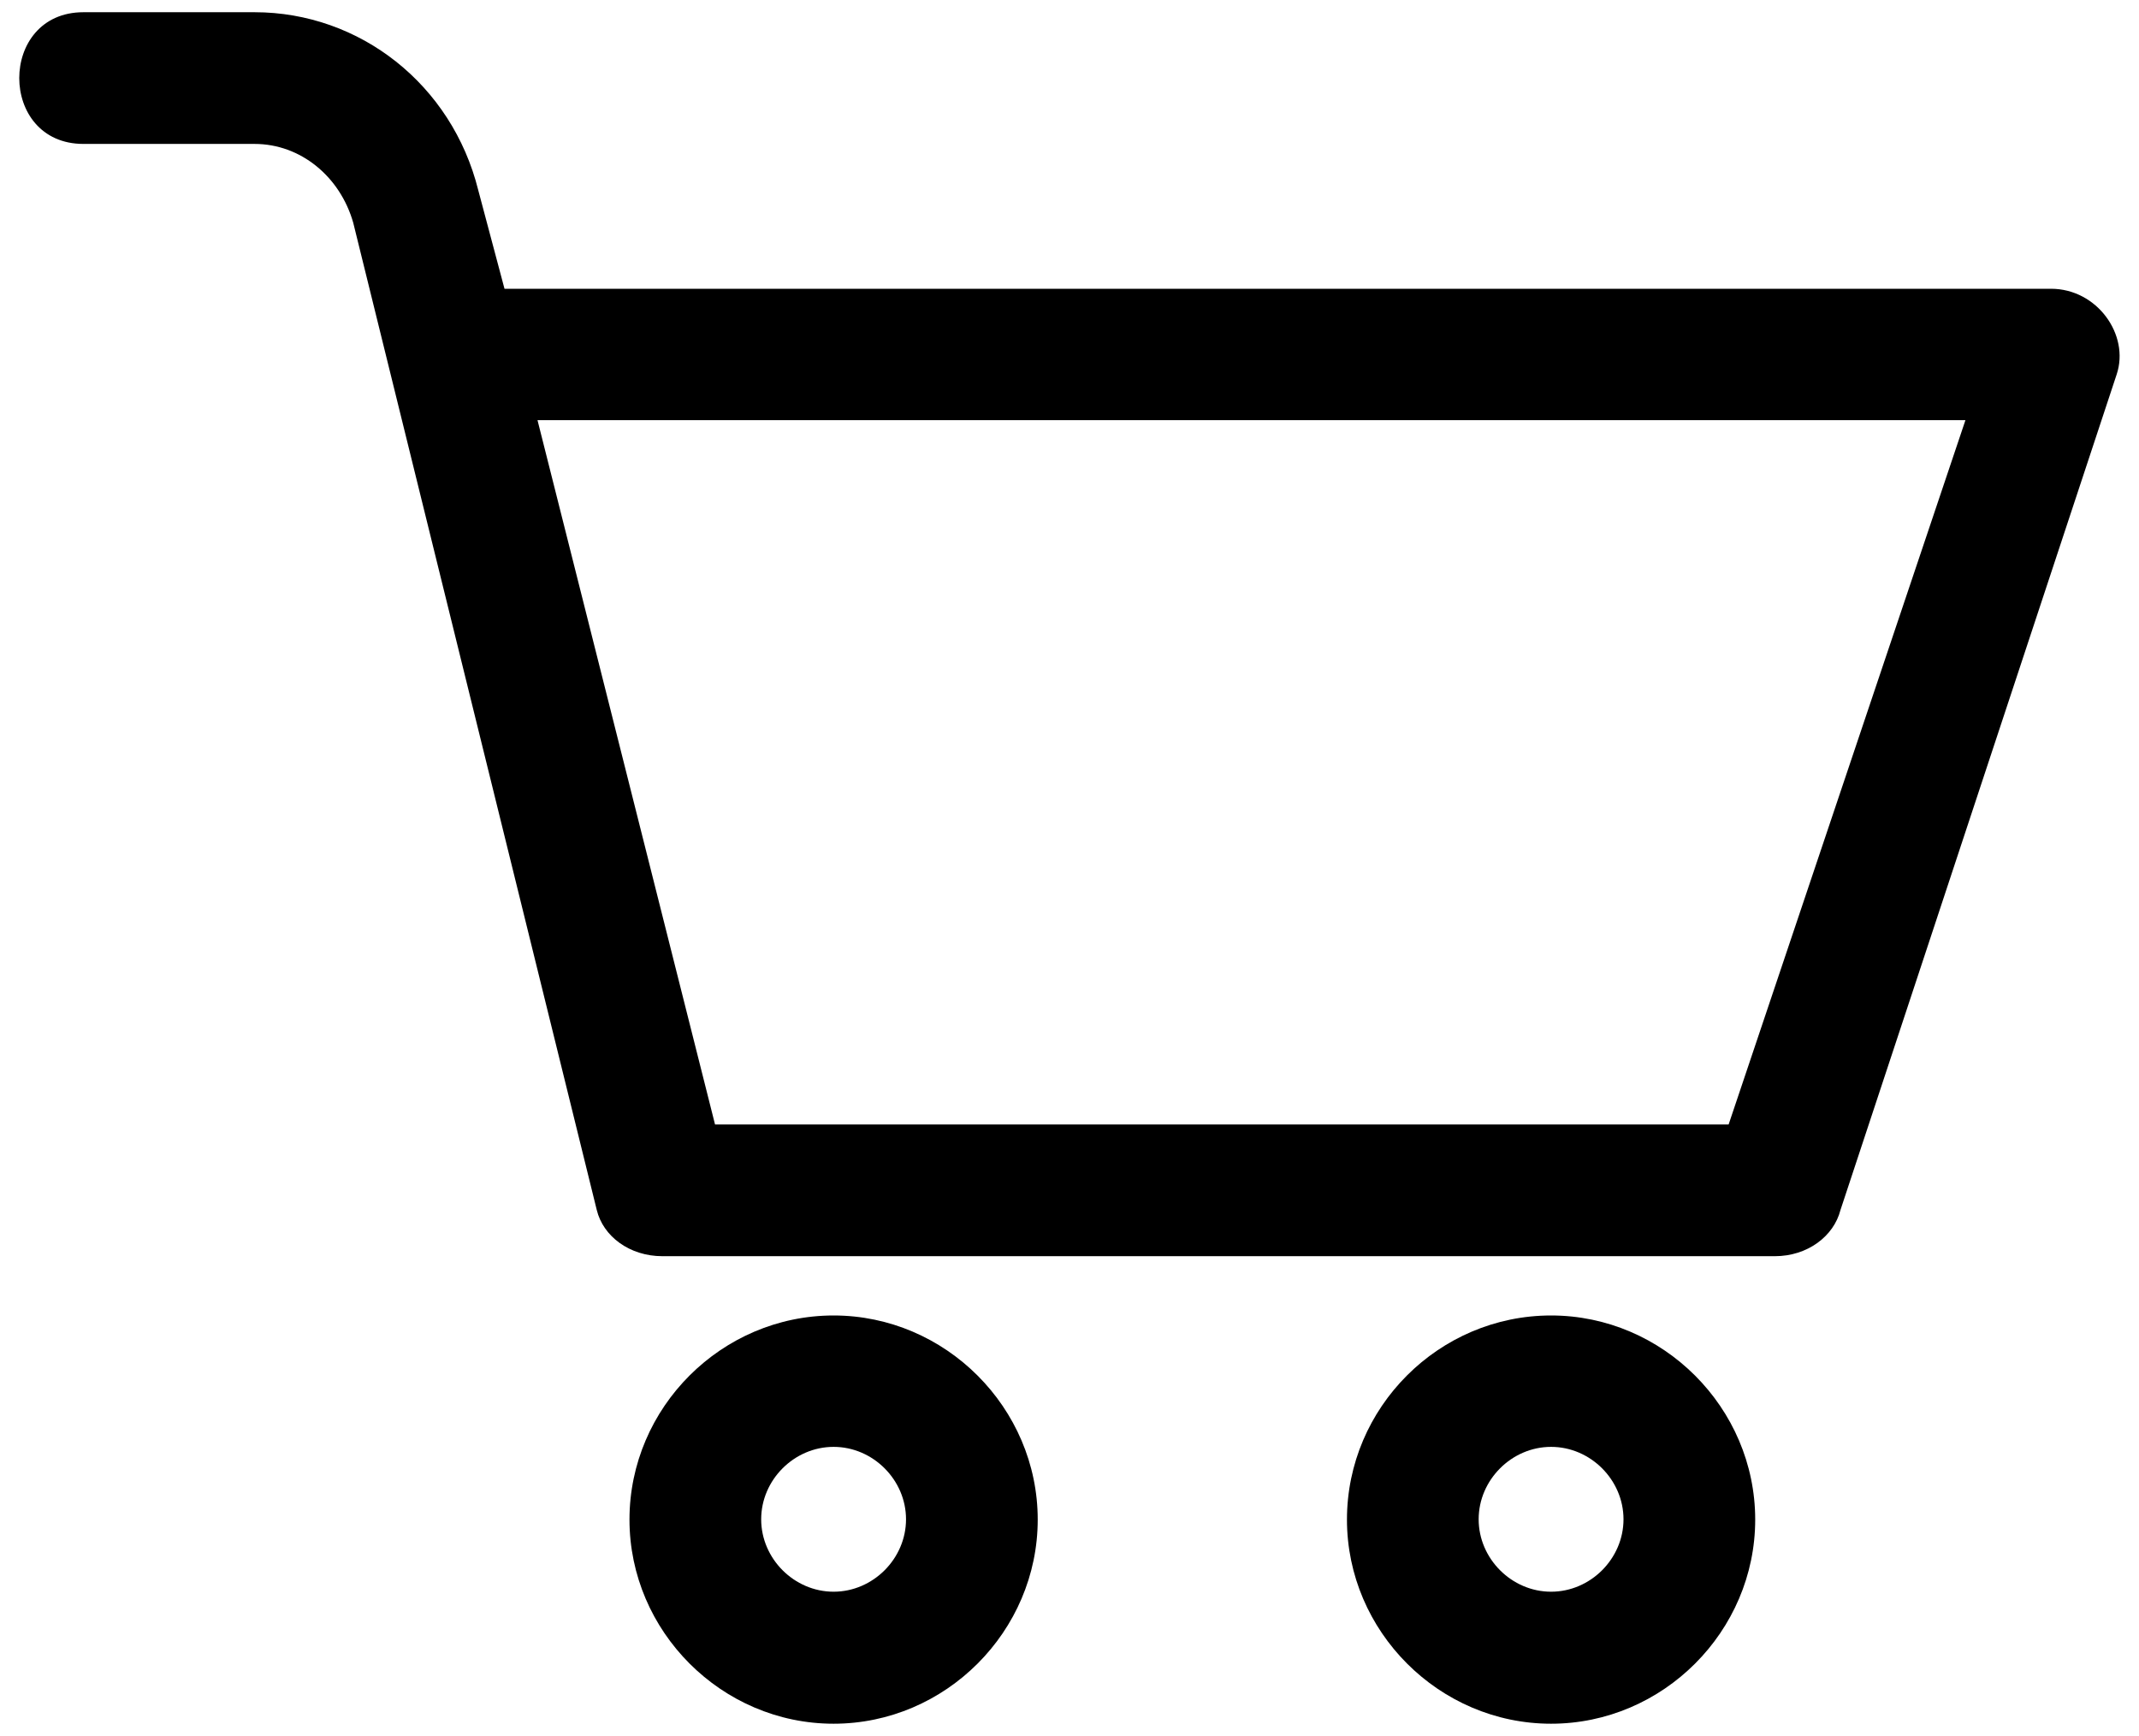
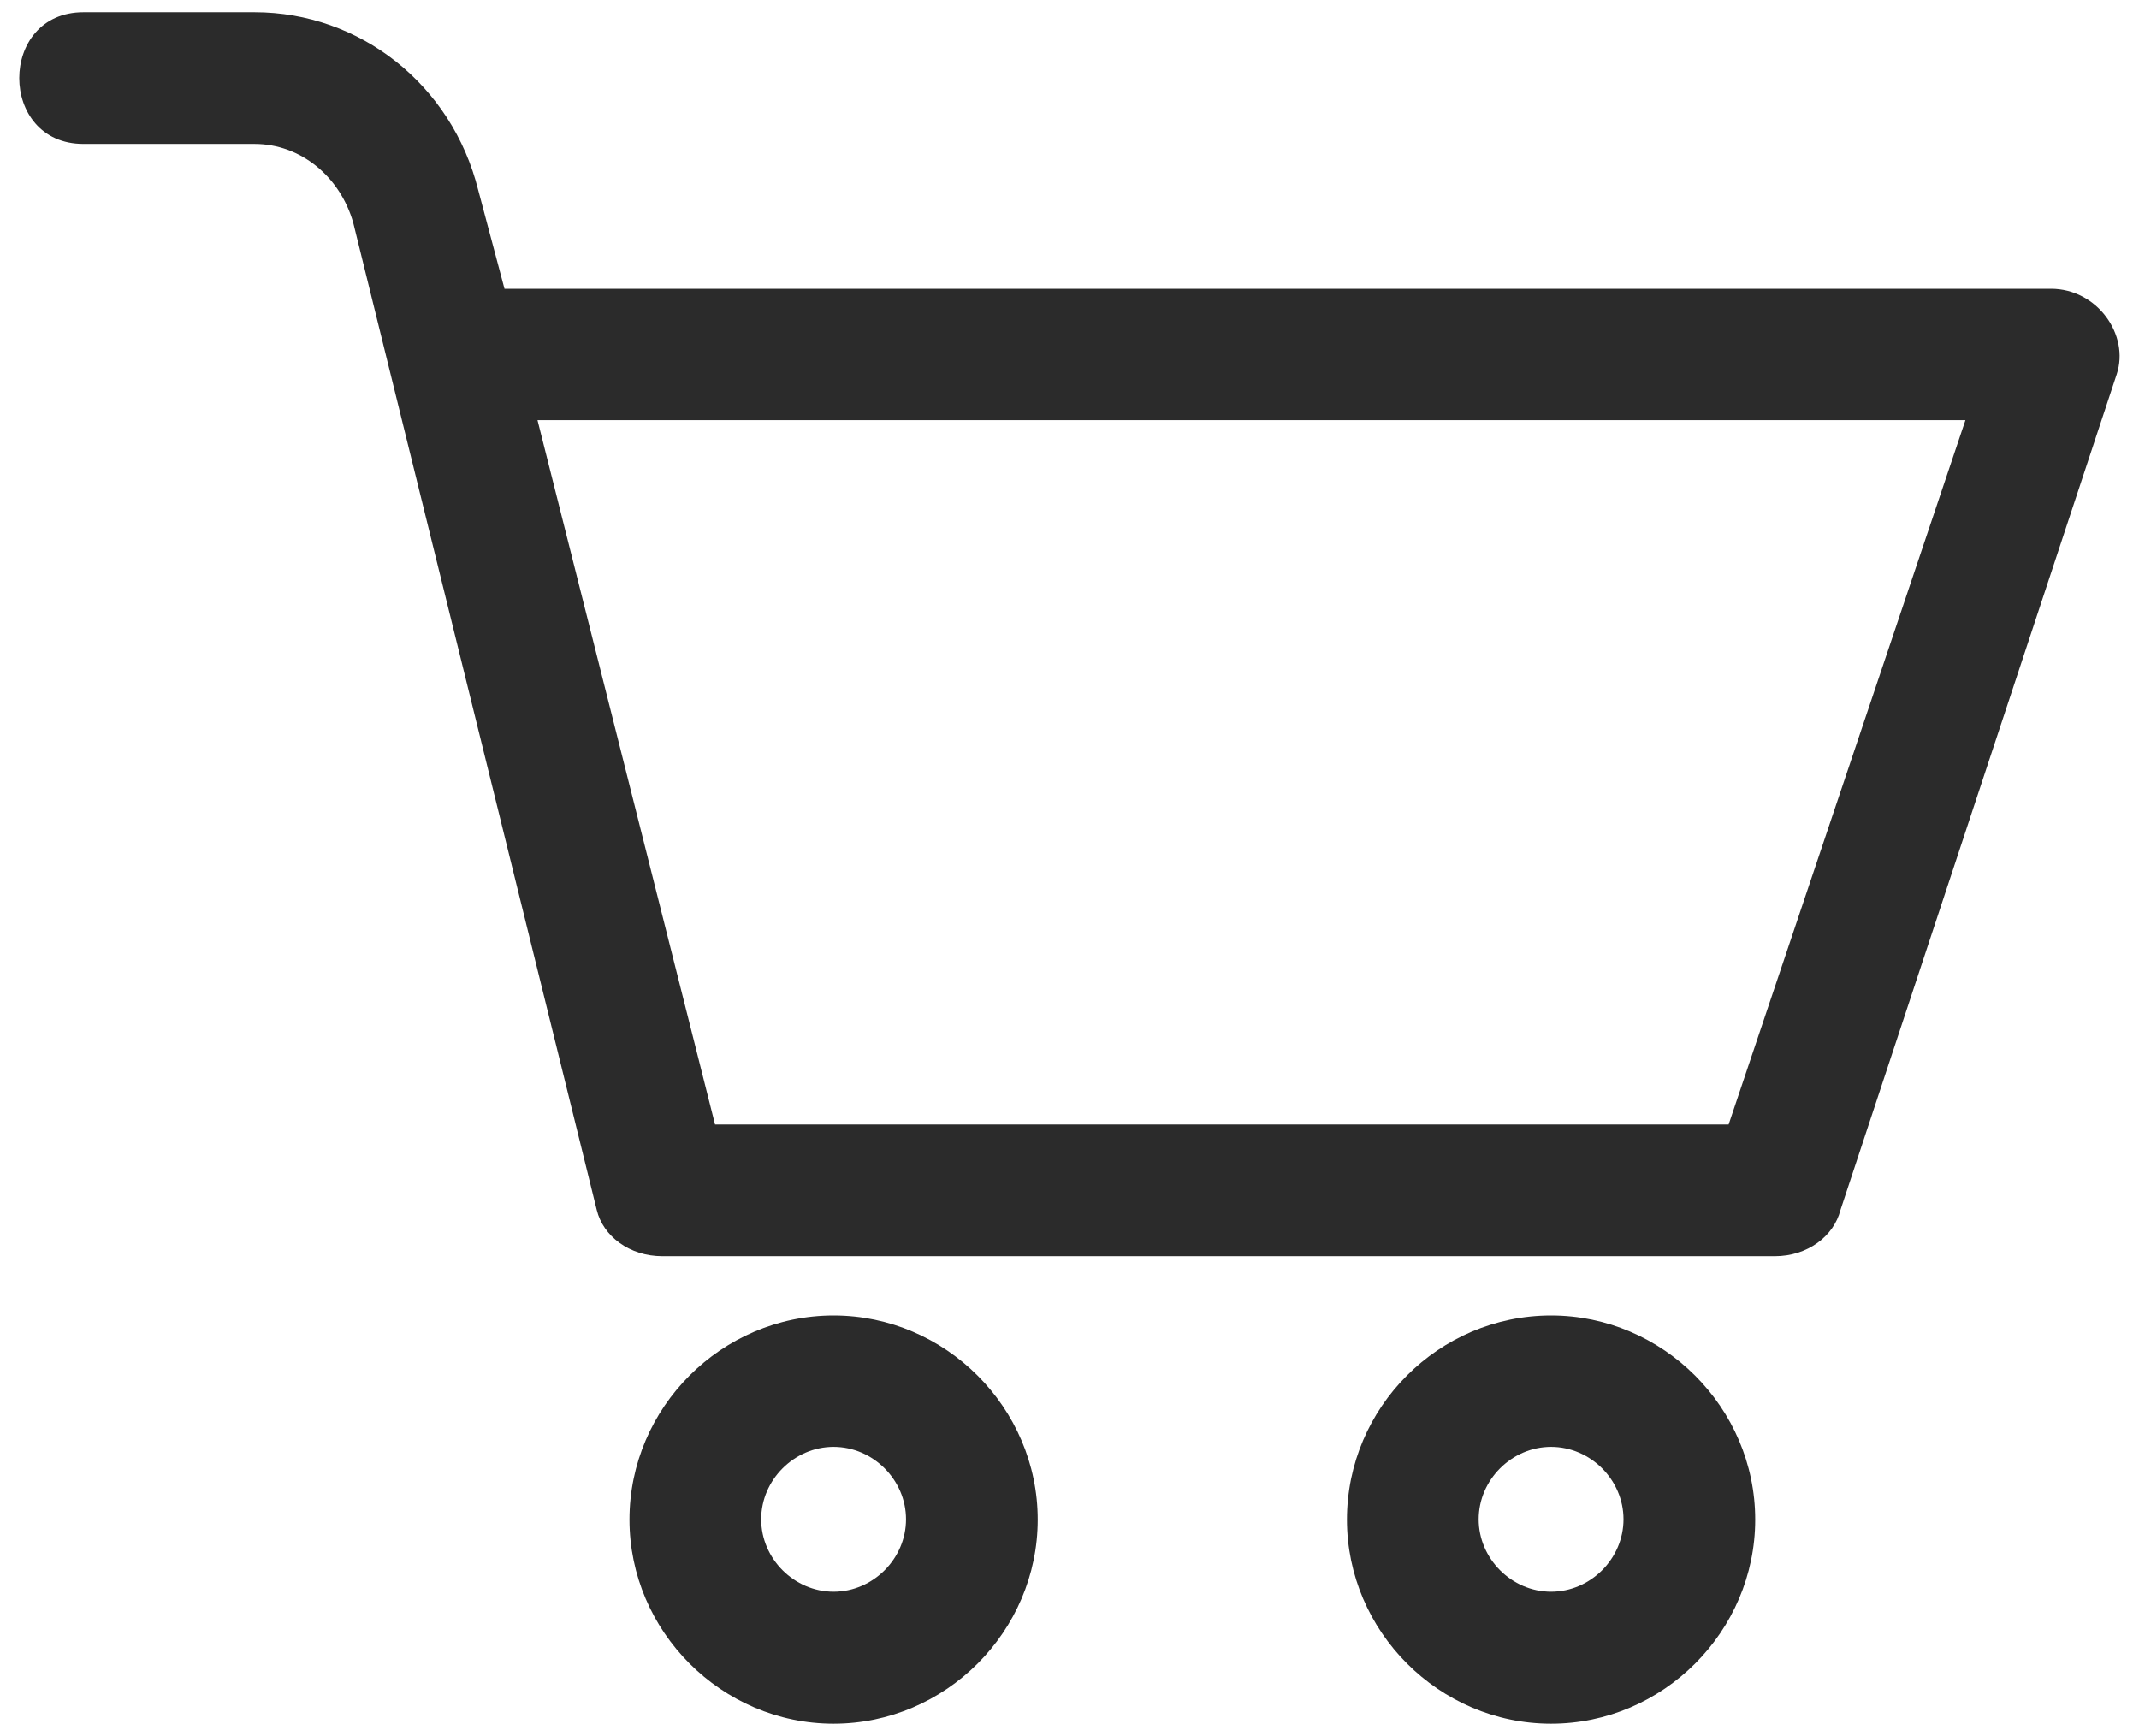
<svg xmlns="http://www.w3.org/2000/svg" version="1.1" id="Capa_1" x="0px" y="0px" viewBox="0 0 700 568" style="enable-background:new 0 0 700 568;" xml:space="preserve">
+   <style type="text/css">
+ 	.st0{fill:#2B2B2B;}
+ </style>
  <g>
-     <path d="M27.3,47.1c-28,0-28-43.1,0-43.1h56c34.5,0,64.6,23.7,73.2,58.2l8.6,32.3h506.1c15.1,0,25.8,15.1,21.5,28L602.3,396   c-2.2,8.6-10.8,15.1-21.5,15.1h-364c-10.8,0-19.4-6.5-21.5-15.1L115.6,72.9c-4.3-15.1-17.2-25.8-32.3-25.8L27.3,47.1L27.3,47.1z    M175.9,137.5L234,368h331.7l77.5-230.5L175.9,137.5z" />
-     <path d="M272.8,430.5c36.6,0,66.8,30.2,66.8,66.8c0,36.6-30.2,66.8-66.8,66.8c-36.6,0-66.8-30.2-66.8-66.8   C206,460.6,236.2,430.5,272.8,430.5L272.8,430.5z M272.8,473.5c-12.9,0-23.7,10.8-23.7,23.7s10.8,23.7,23.7,23.7   c12.9,0,23.7-10.8,23.7-23.7S285.7,473.5,272.8,473.5L272.8,473.5z" />
-     <path d="M507.6,430.5c36.6,0,66.8,30.2,66.8,66.8c0,36.6-30.2,66.8-66.8,66.8c-36.6,0-66.8-30.2-66.8-66.8   C440.8,460.6,470.9,430.5,507.6,430.5L507.6,430.5z M507.6,473.5c-12.9,0-23.7,10.8-23.7,23.7s10.8,23.7,23.7,23.7   c12.9,0,23.7-10.8,23.7-23.7S520.5,473.5,507.6,473.5L507.6,473.5z" />
+     <path class="st0" d="M27.3,47.1c-28,0-28-43.1,0-43.1h56c34.5,0,64.6,23.7,73.2,58.2l8.6,32.3h506.1c15.1,0,25.8,15.1,21.5,28   L602.3,396c-2.2,8.6-10.8,15.1-21.5,15.1h-364c-10.8,0-19.4-6.5-21.5-15.1L115.6,72.9c-4.3-15.1-17.2-25.8-32.3-25.8L27.3,47.1   L27.3,47.1z M175.9,137.5L234,368h331.7l77.5-230.5L175.9,137.5z" />
+     <path class="st0" d="M272.8,430.5c36.6,0,66.8,30.2,66.8,66.8c0,36.6-30.2,66.8-66.8,66.8c-36.6,0-66.8-30.2-66.8-66.8   C206,460.6,236.2,430.5,272.8,430.5L272.8,430.5z M272.8,473.5c-12.9,0-23.7,10.8-23.7,23.7s10.8,23.7,23.7,23.7   c12.9,0,23.7-10.8,23.7-23.7S285.7,473.5,272.8,473.5L272.8,473.5z" />
+     <path class="st0" d="M507.6,430.5c36.6,0,66.8,30.2,66.8,66.8c0,36.6-30.2,66.8-66.8,66.8c-36.6,0-66.8-30.2-66.8-66.8   C440.8,460.6,470.9,430.5,507.6,430.5L507.6,430.5z M507.6,473.5c-12.9,0-23.7,10.8-23.7,23.7s10.8,23.7,23.7,23.7   c12.9,0,23.7-10.8,23.7-23.7S520.5,473.5,507.6,473.5L507.6,473.5z" />
  </g>
</svg>
